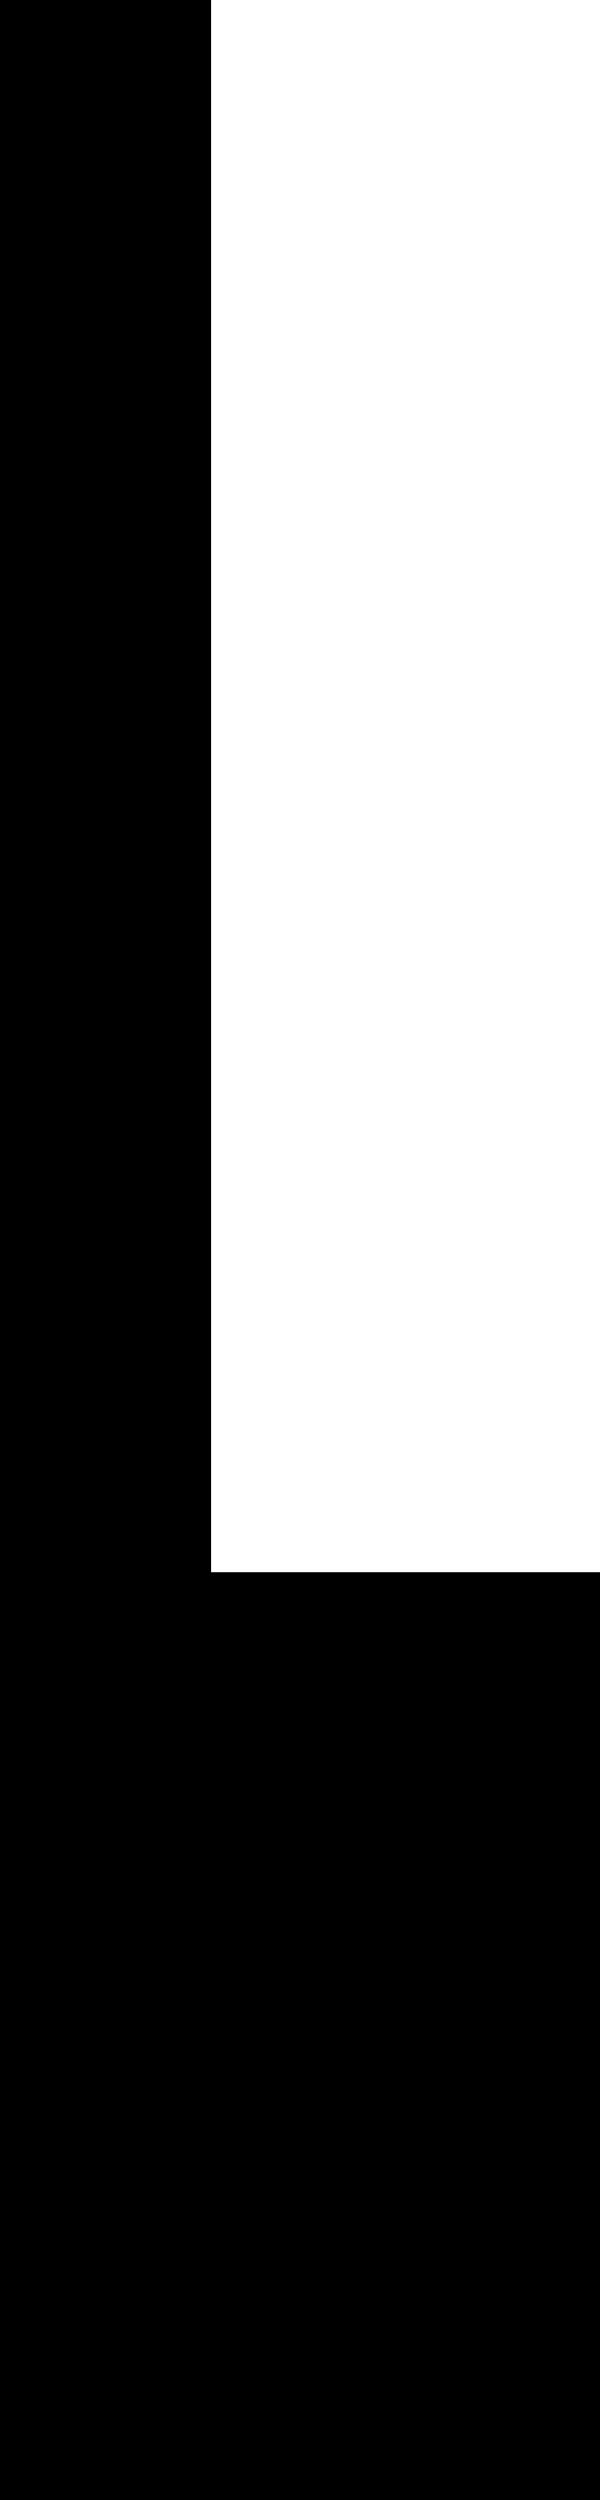
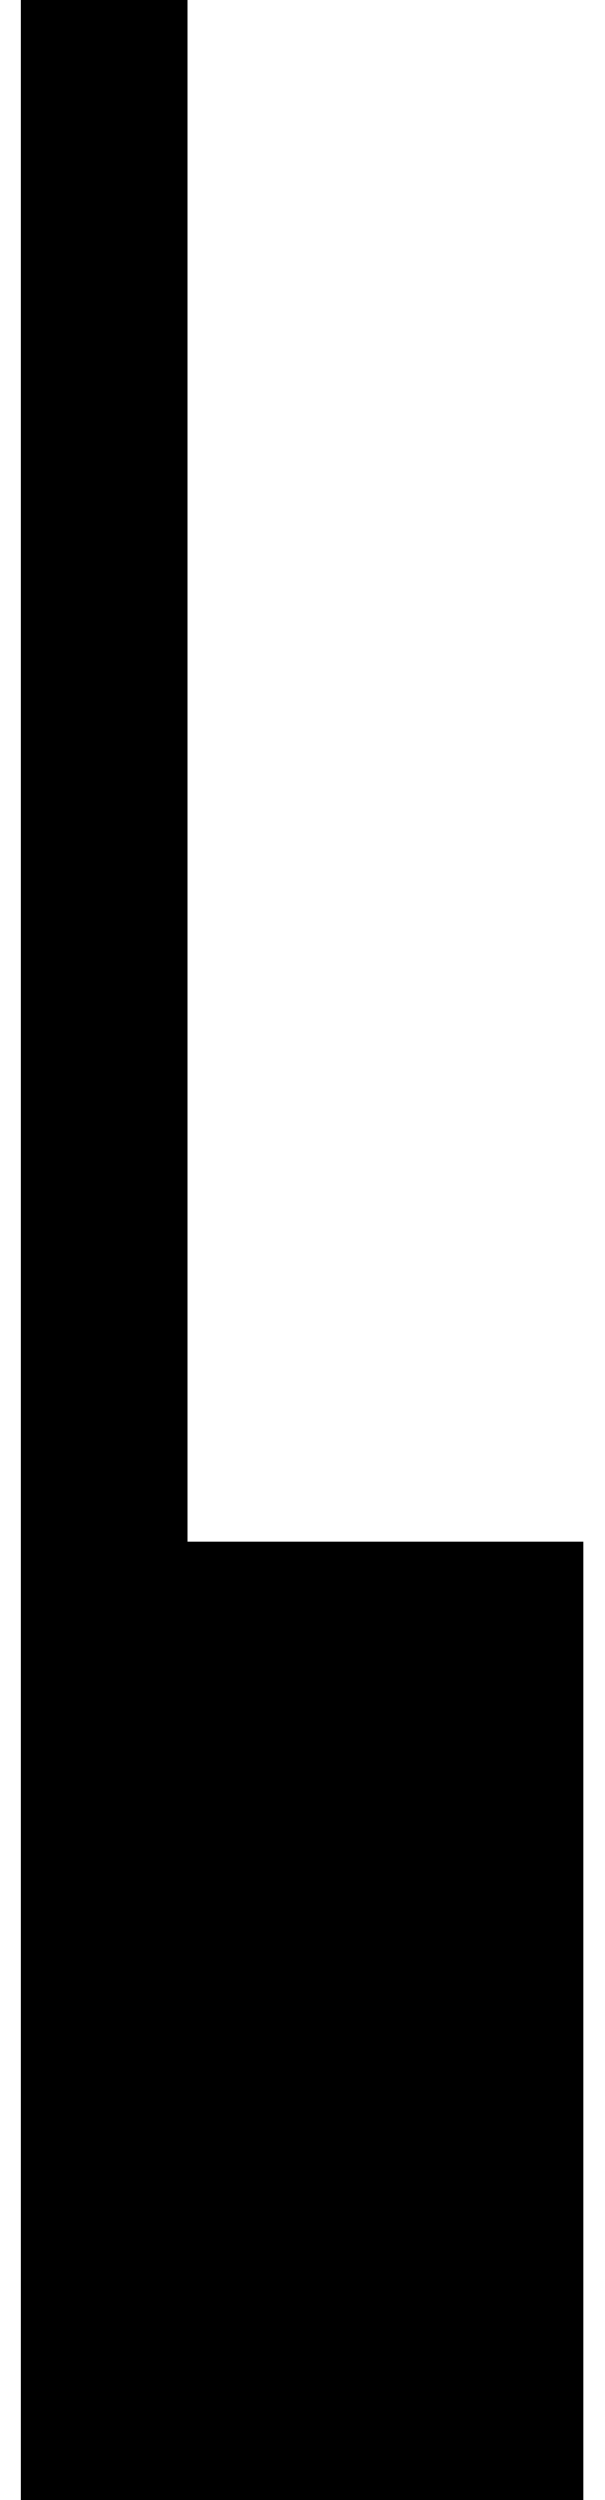
- <svg viewBox="0 0 108 450">
-   <polygon class="edge" points="108 450 0 450 0 0 38 0 38 283 108 283 108 450" />
-   <polygon class="face" points="100 442 8 442 8 8 30 8 30 291 100 291 100 442" />
-   <rect class="fBottom" x="22" y="386" width="64" height="48" rx="15" />
-   <rect class="fFace" x="22" y="391" width="64" height="43" rx="15" />
+ <svg viewBox="0 0 116 480">
+   <polygon class="edge" points="112 480 4 480 4 0 36 0 36 296 112 296 112 480" />
+   <polygon class="face" points="104 472 12 472 12 8 28 8 28 304 104 304 104 472" />
+   <rect class="fBottom" x="26" y="416" width="64" height="48" rx="15" />
+   <rect class="fFace" x="26" y="421" width="64" height="43" rx="15" />
</svg>
